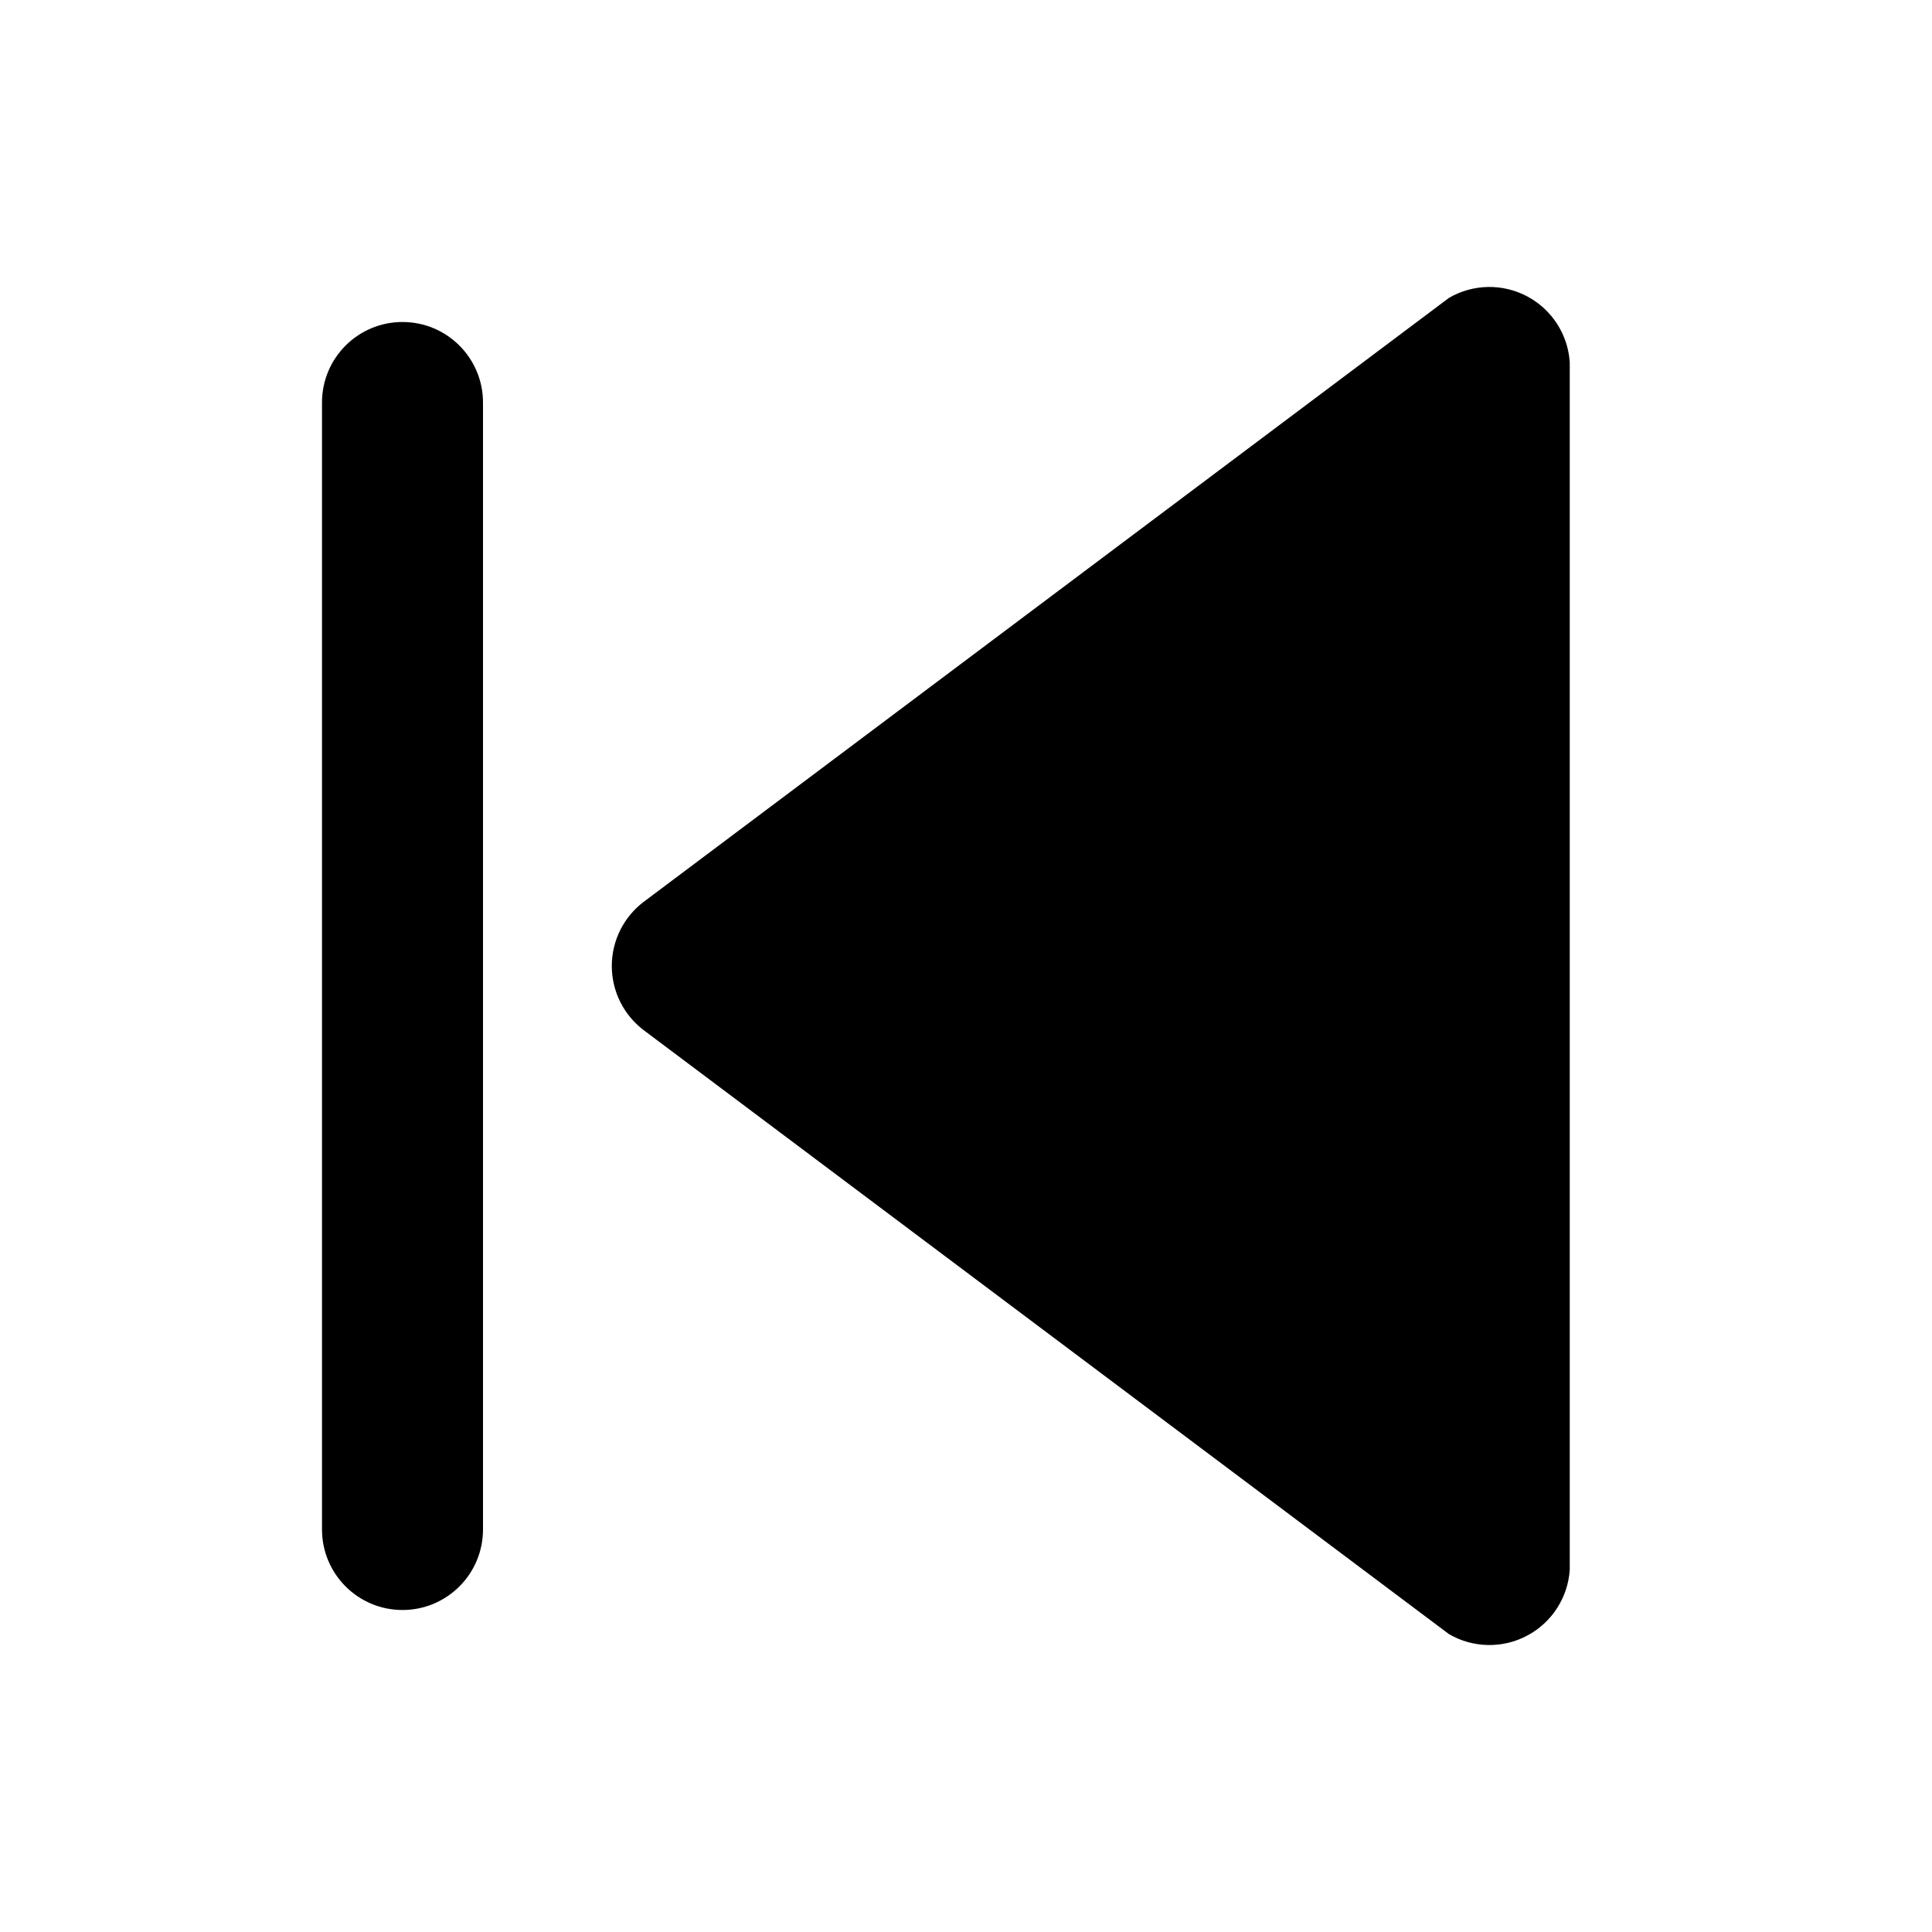
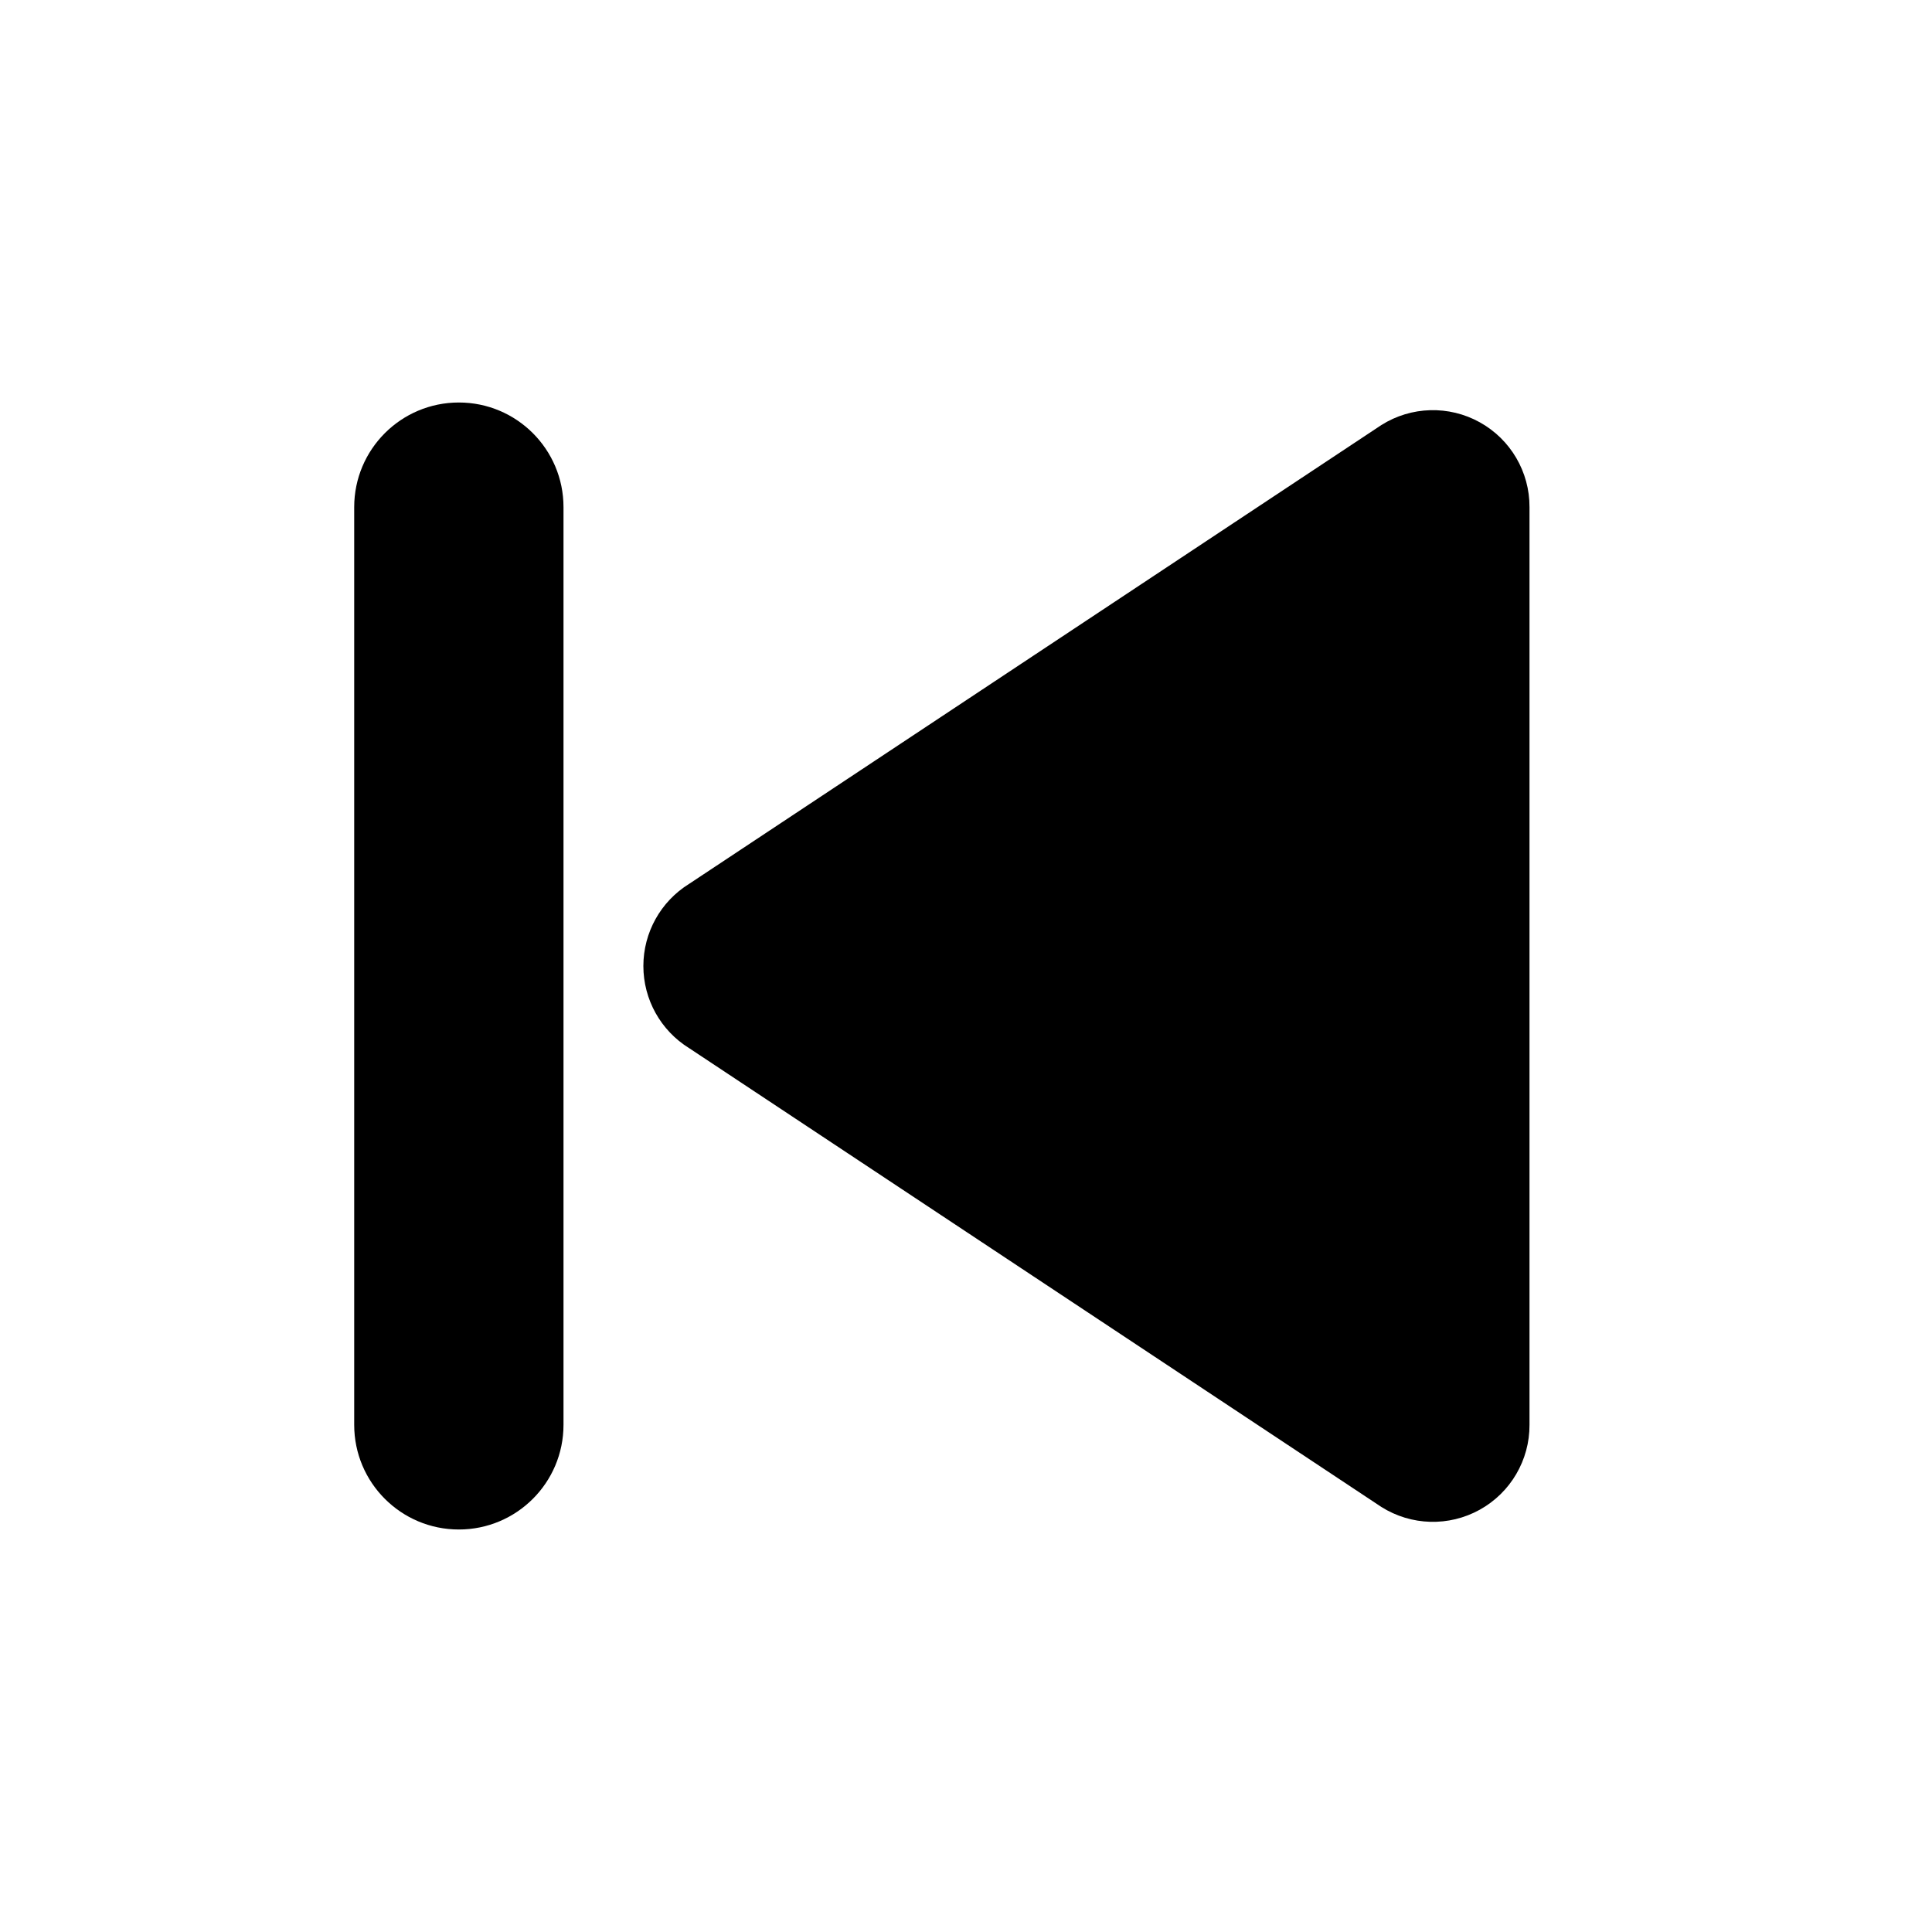
- <svg xmlns="http://www.w3.org/2000/svg" viewBox="0 0 24 24" fill="currentColor" stroke="none">
-   <path d="M6 5a1 1 0 0 0-2 0v14a1 1 0 0 0 2 0V5zM19.5 4.5v15a1 1 0 0 1-1.5.8l-10-7.5a1 1 0 0 1 0-1.6l10-7.5a1 1 0 0 1 1.5.8z" />
+ <svg xmlns="http://www.w3.org/2000/svg" width="16" height="16" viewBox="0 0 24 24" fill="currentColor" stroke="none" class="solid">
+   <path d="M19 6.3v11.4a1.2 1.2 0 0 1-1.84 1.02l-8.6-5.7a1.2 1.2 0 0 1 0-2.04l8.6-5.7A1.2 1.2 0 0 1 19 6.3Z" />
+   <rect x="4.4" y="5" width="2.6" height="14" rx="1.3" />
</svg>
